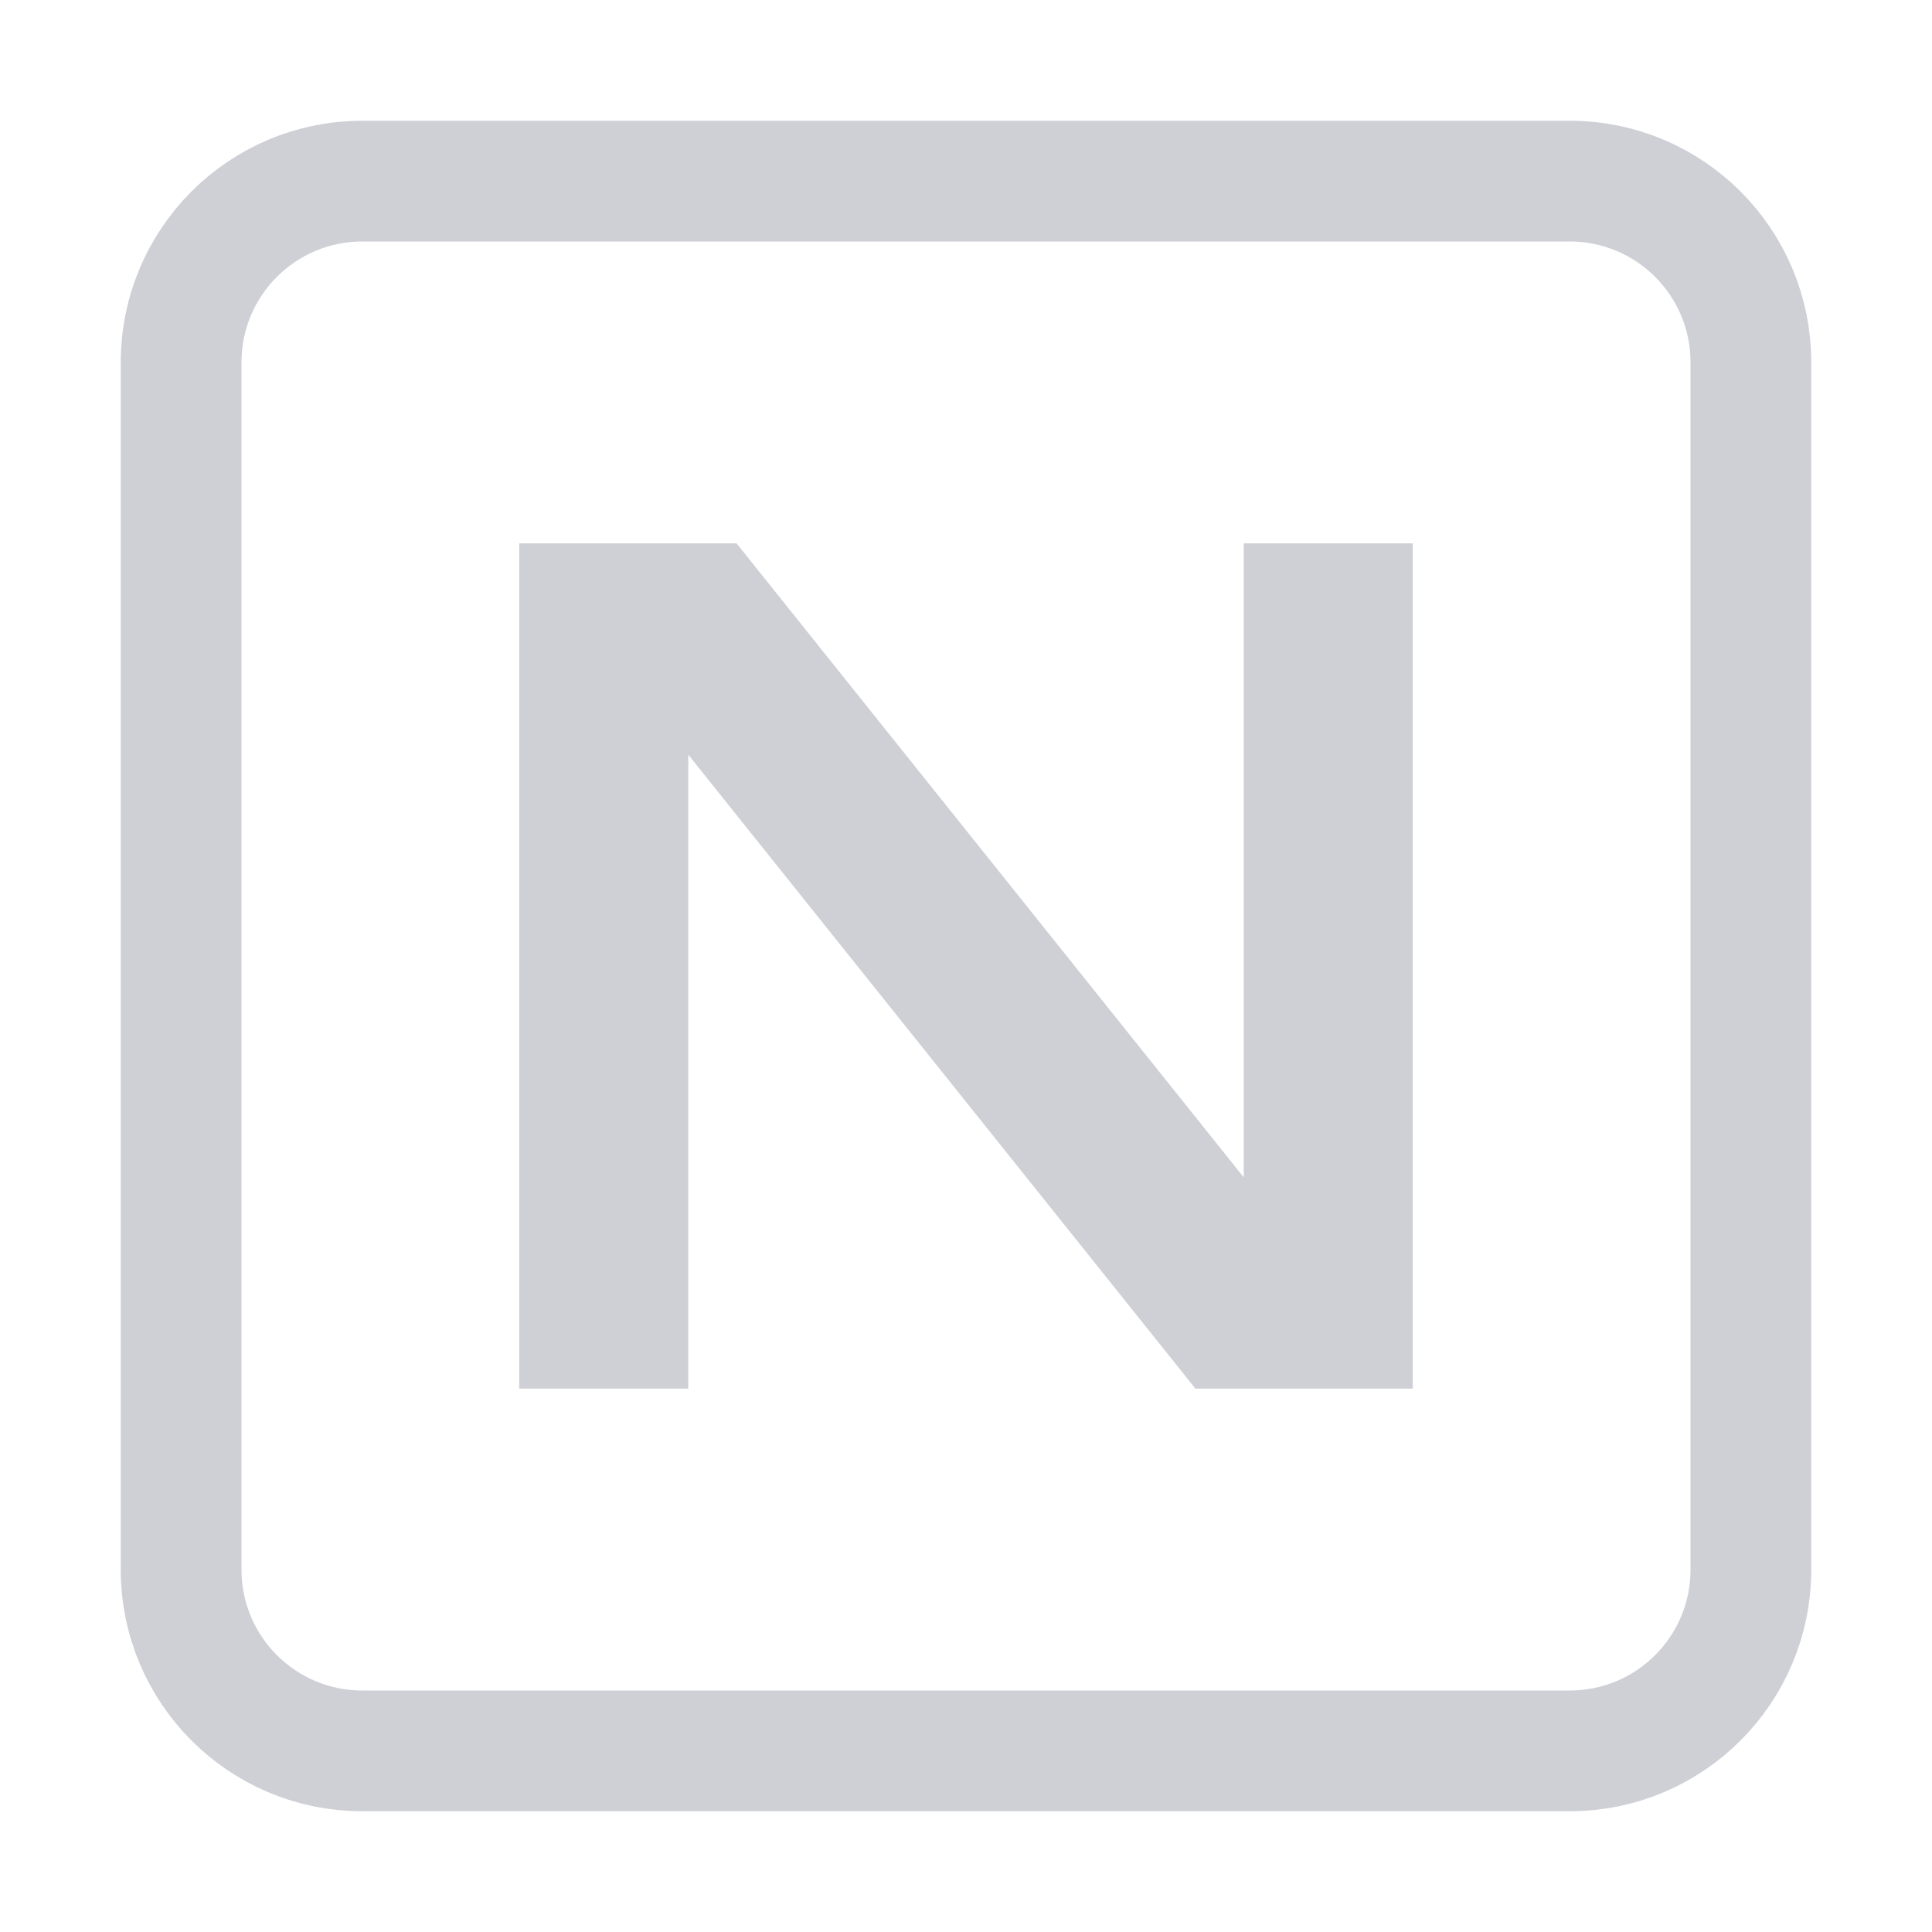
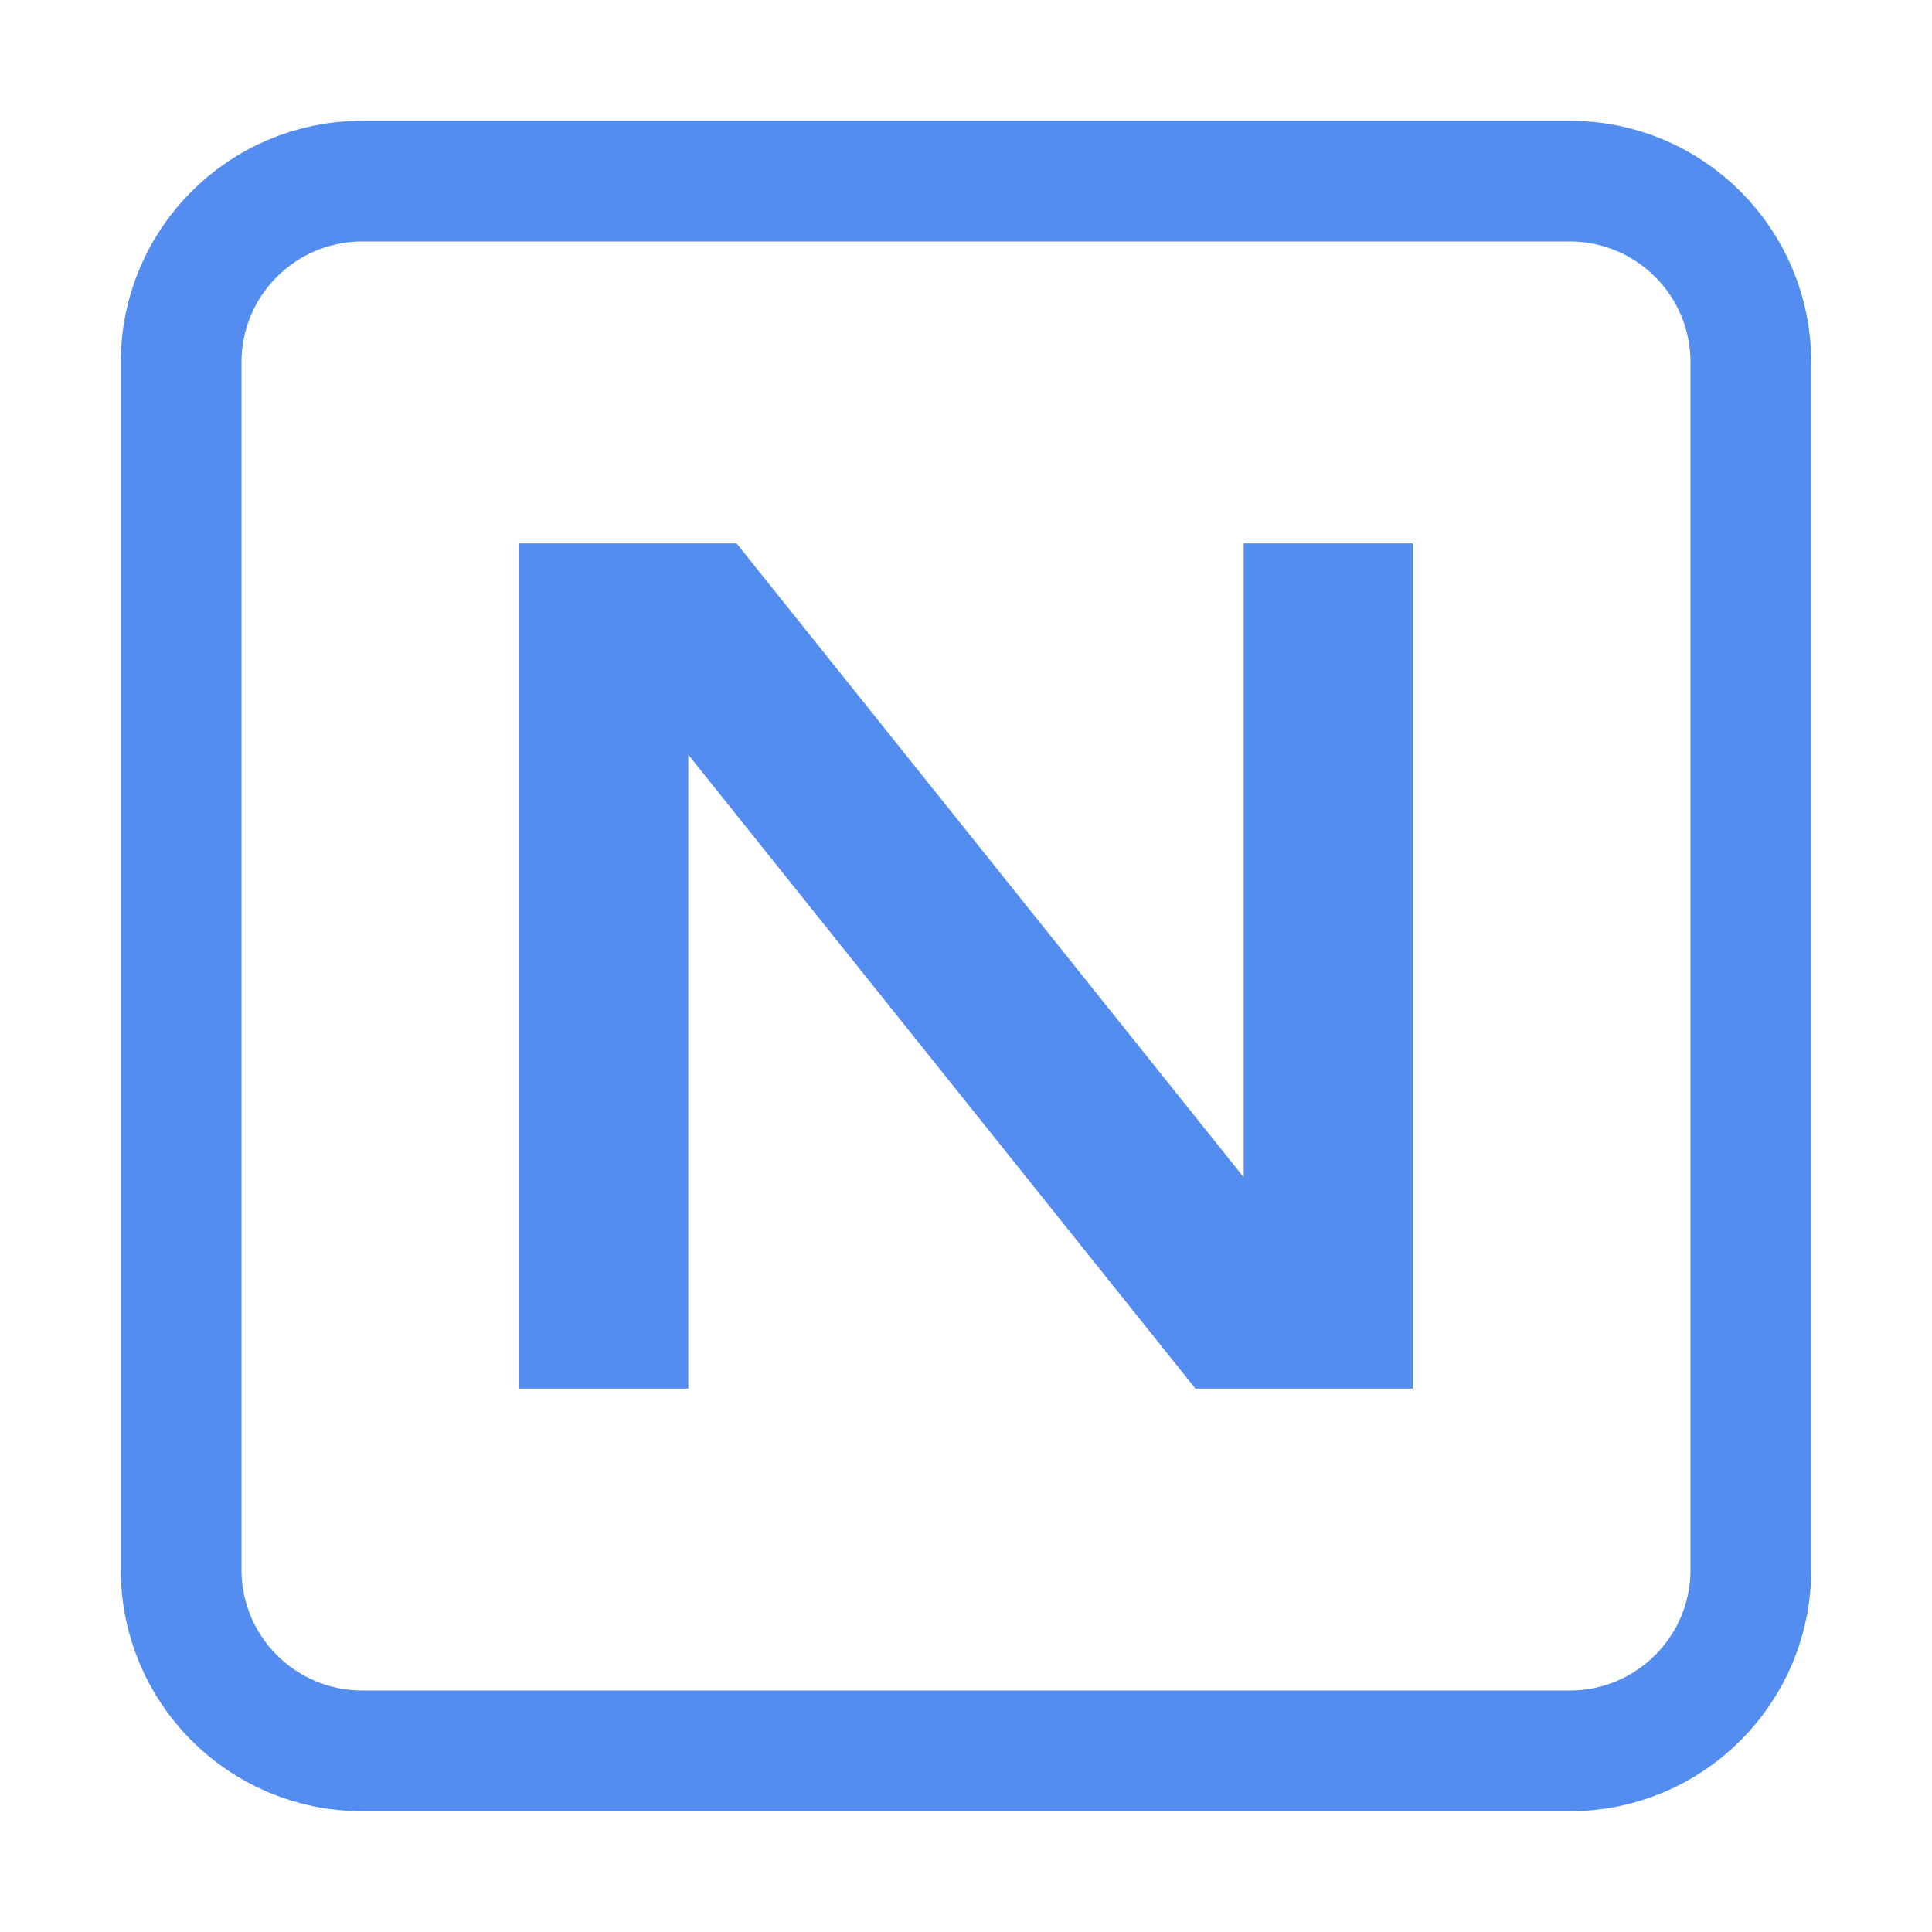
<svg xmlns="http://www.w3.org/2000/svg" width="16" height="16" viewBox="0 0 16 16">
-   <rect x="1.5" y="1.5" width="13" height="13" rx="1.5" fill="none" stroke="#CED0D6" />
-   <path d="M4.3 11.5V4.5H6.1L10.3 9.75V4.5H11.7V11.5H9.9L5.7 6.25V11.5Z" fill="#CED0D6" />
+   <rect x="1.5" y="1.5" width="13" height="13" rx="1.5" fill="none" stroke="#538DF0" />
+   <path d="M4.3 11.5V4.5H6.1L10.3 9.75V4.5H11.7V11.5H9.9L5.7 6.25V11.5Z" fill="#538DF0" />
</svg>
